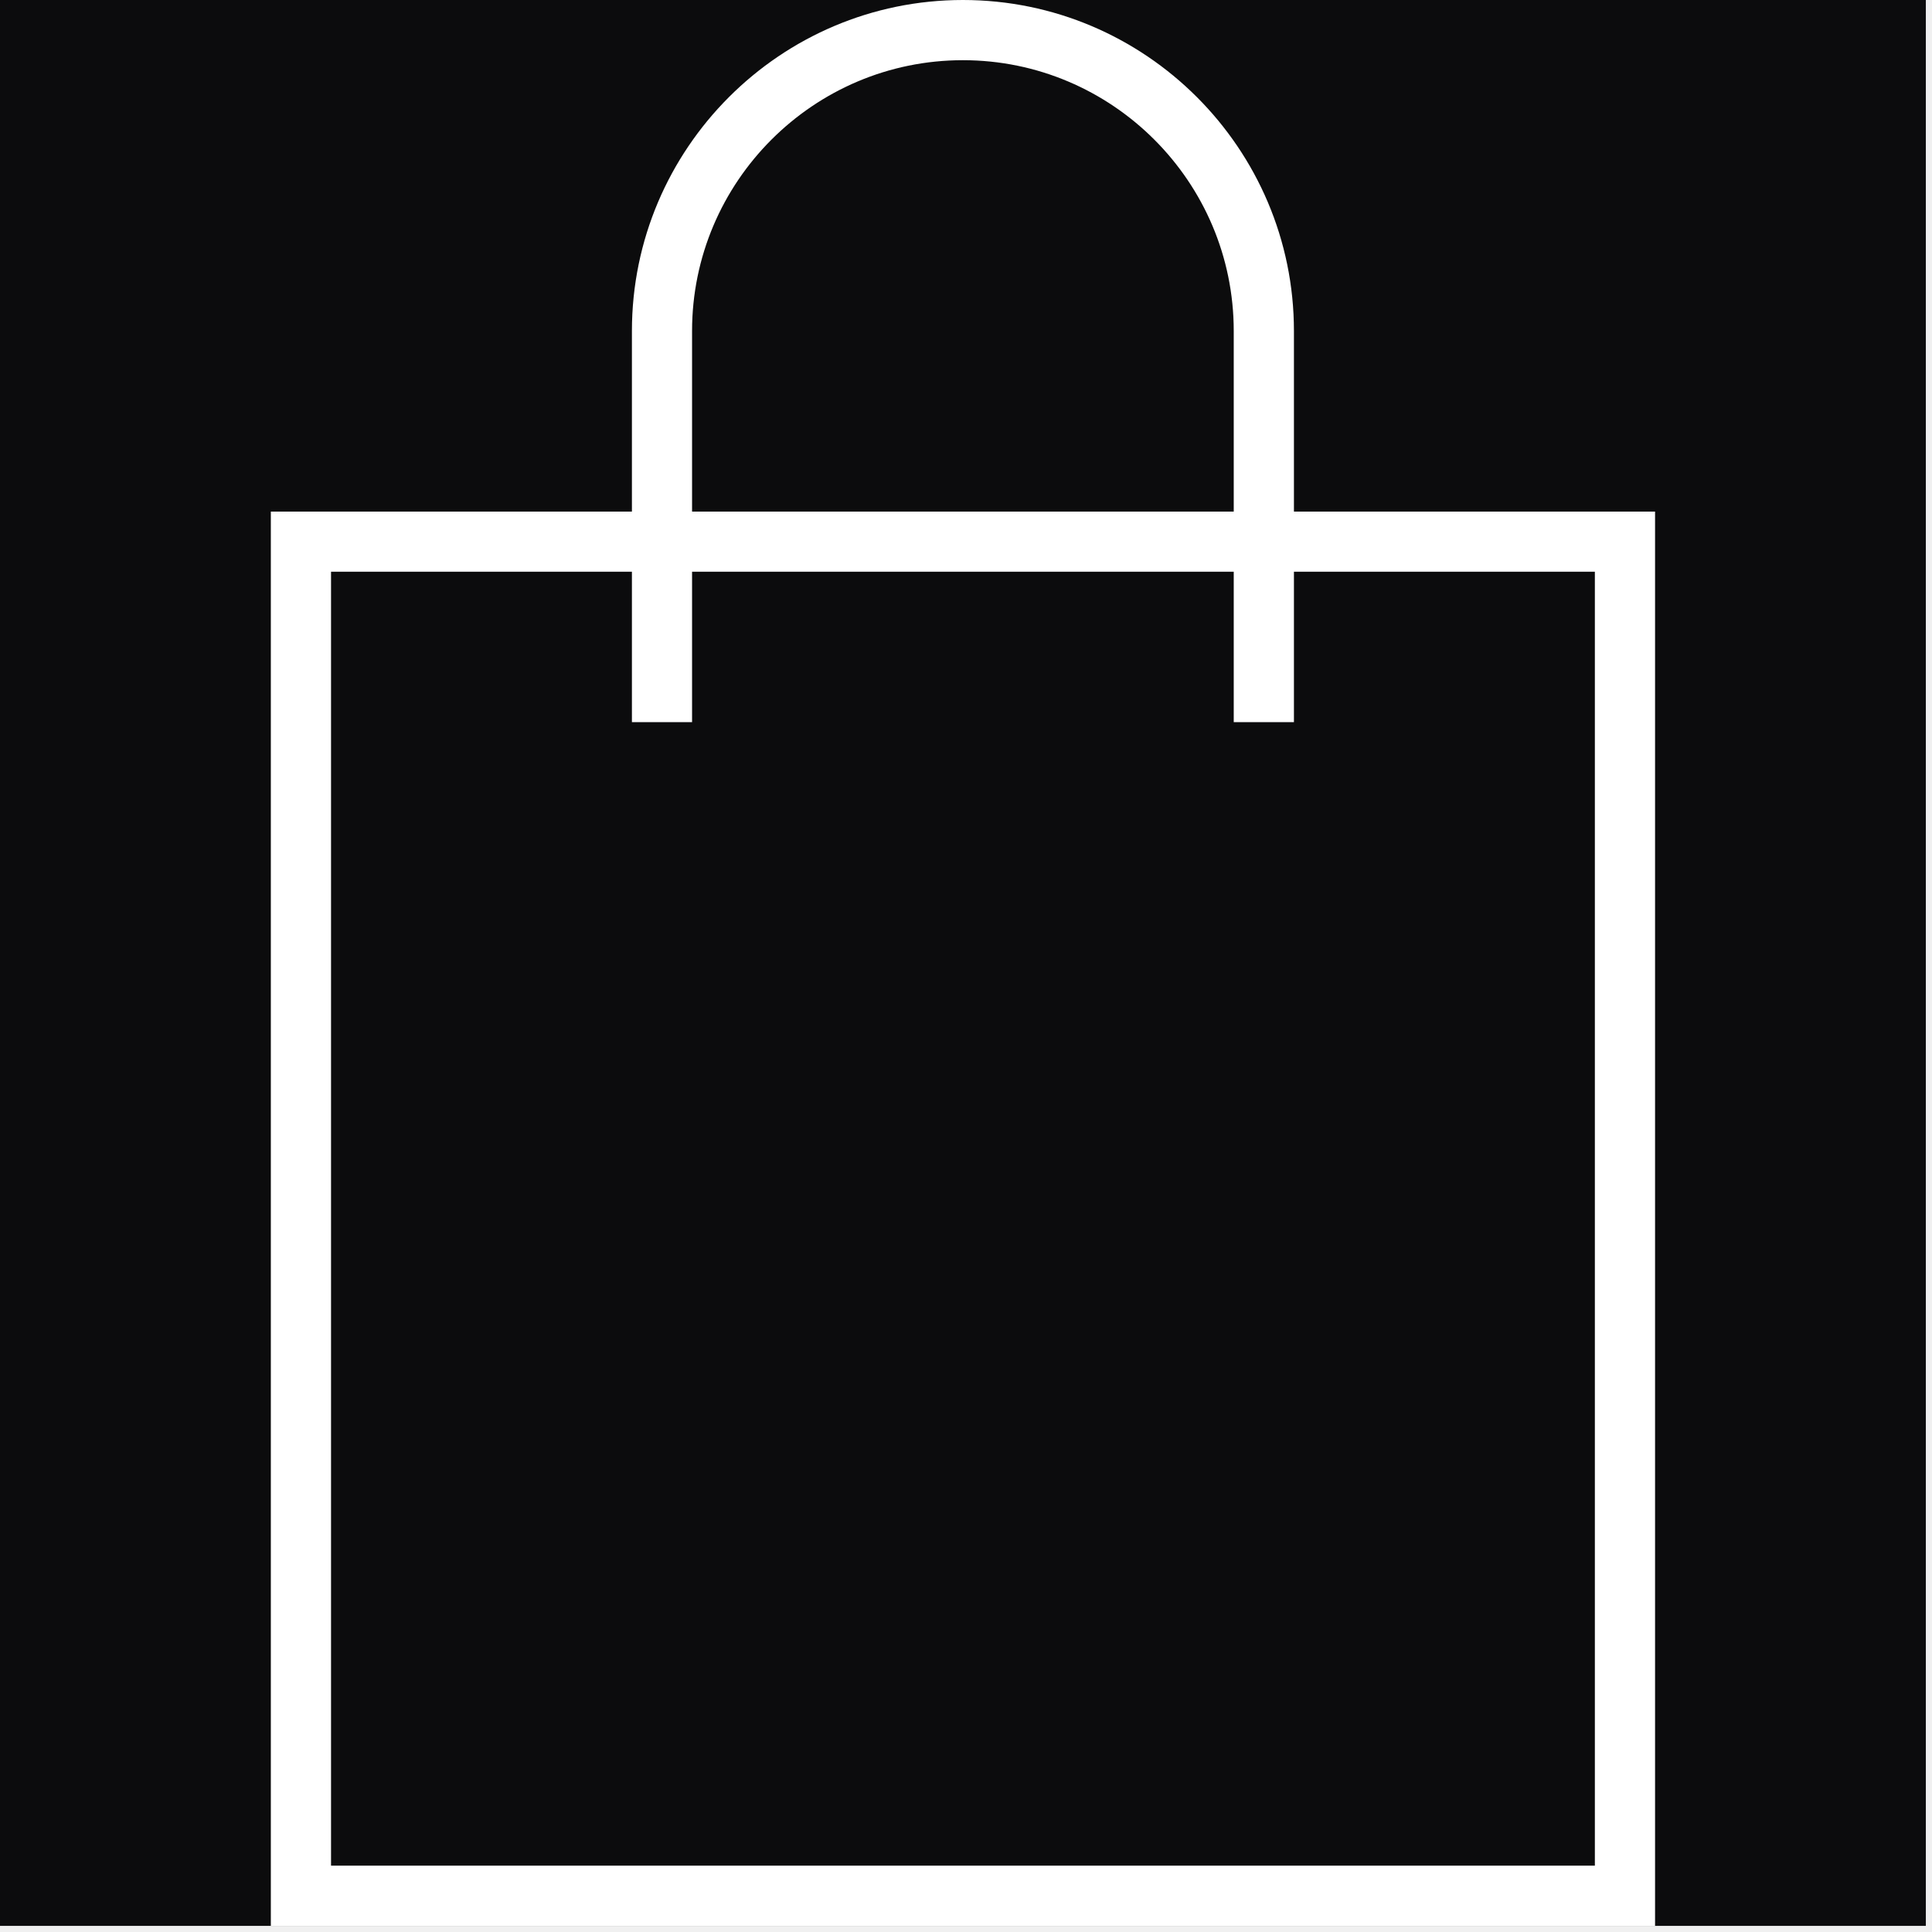
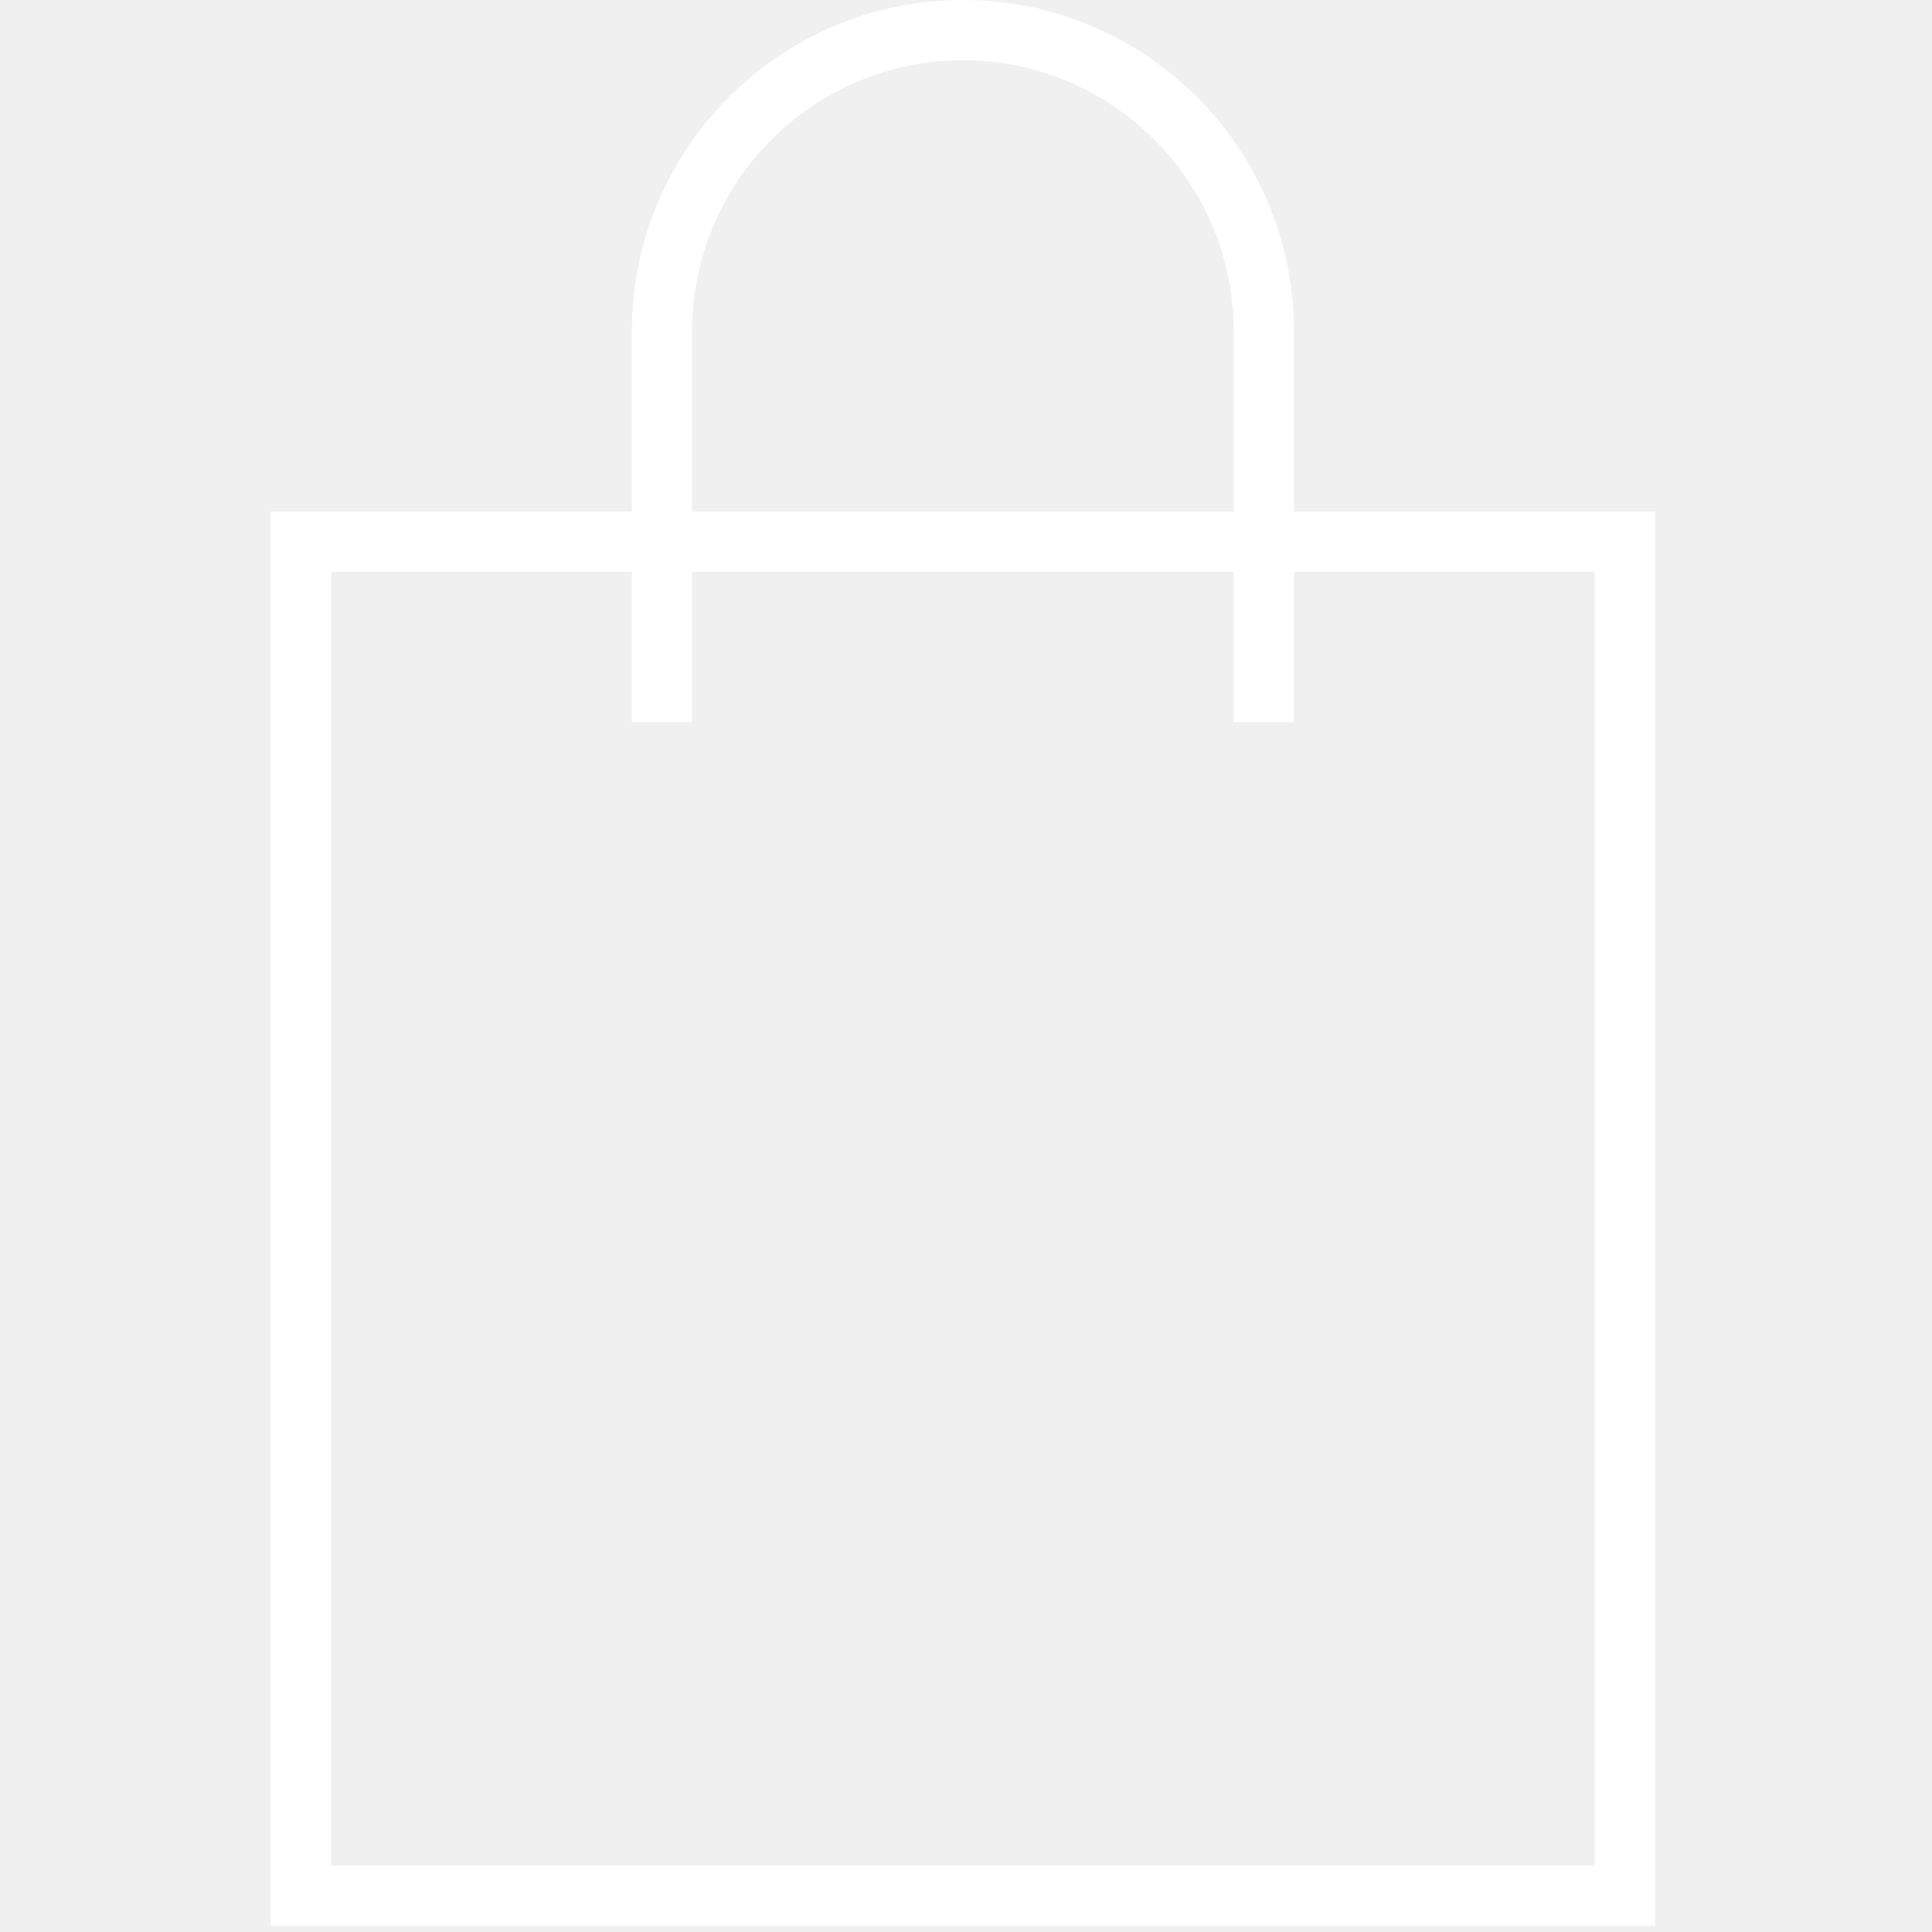
<svg xmlns="http://www.w3.org/2000/svg" width="38" height="38" viewBox="0 0 38 38" fill="none">
-   <g clip-path="url(#clip0_315_899)">
-     <rect width="37.879" height="37.879" fill="#0C0C0D" />
+   <g clip-path="url(#clip0_932_1062)">
+     <mask id="path-1-inside-1_932_1062" fill="white">
+       <path d="M32.553 37.879H5.327V10.062H32.553V37.879ZM6.511 36.695H31.369V11.245H6.511V36.695Z" />
+     </mask>
    <path d="M32.553 37.879H5.327V10.062H32.553V37.879ZM6.511 36.695H31.369V11.245H6.511V36.695Z" fill="white" />
+     <path d="M32.553 37.879V57.879H52.553V37.879H32.553ZM5.327 37.879H-14.673V57.879H5.327V37.879ZM5.327 10.062V-9.938H-14.673V10.062H5.327ZM32.553 10.062H52.553V-9.938H32.553V10.062ZM6.511 36.695H-13.489V56.695H6.511V36.695ZM31.369 36.695V56.695H51.369V36.695H31.369ZM31.369 11.245H51.369V-8.755H31.369V11.245ZM6.511 11.245V-8.755H-13.489V11.245H6.511ZM32.553 17.879H5.327V57.879H32.553V17.879ZM25.327 37.879V10.062H-14.673V37.879H25.327ZM5.327 30.061H32.553V-9.938H5.327V30.061ZM12.553 10.062V37.879H52.553V10.062H12.553ZM6.511 56.695H31.369V16.695H6.511V56.695ZM51.369 36.695V11.245H11.369V36.695H51.369ZM31.369 -8.755H6.511V31.245H31.369V-8.755ZM-13.489 11.245V36.695H26.511V11.245H-13.489Z" fill="white" mask="url(#path-1-inside-1_932_1062)" />
    <path d="M25.45 14.204H24.266V6.51C24.266 3.574 21.876 1.184 18.939 1.184C16.002 1.184 13.612 3.574 13.612 6.51V14.204H12.429V6.51C12.429 2.921 15.35 0 18.939 0C22.529 0 25.45 2.921 25.45 6.51V14.204Z" fill="white" />
  </g>
  <defs>
-     <clipPath id="clip0_315_899">
+     <clipPath id="clip0_932_1062">
      <rect width="37.879" height="37.879" fill="white" />
    </clipPath>
  </defs>
</svg>
